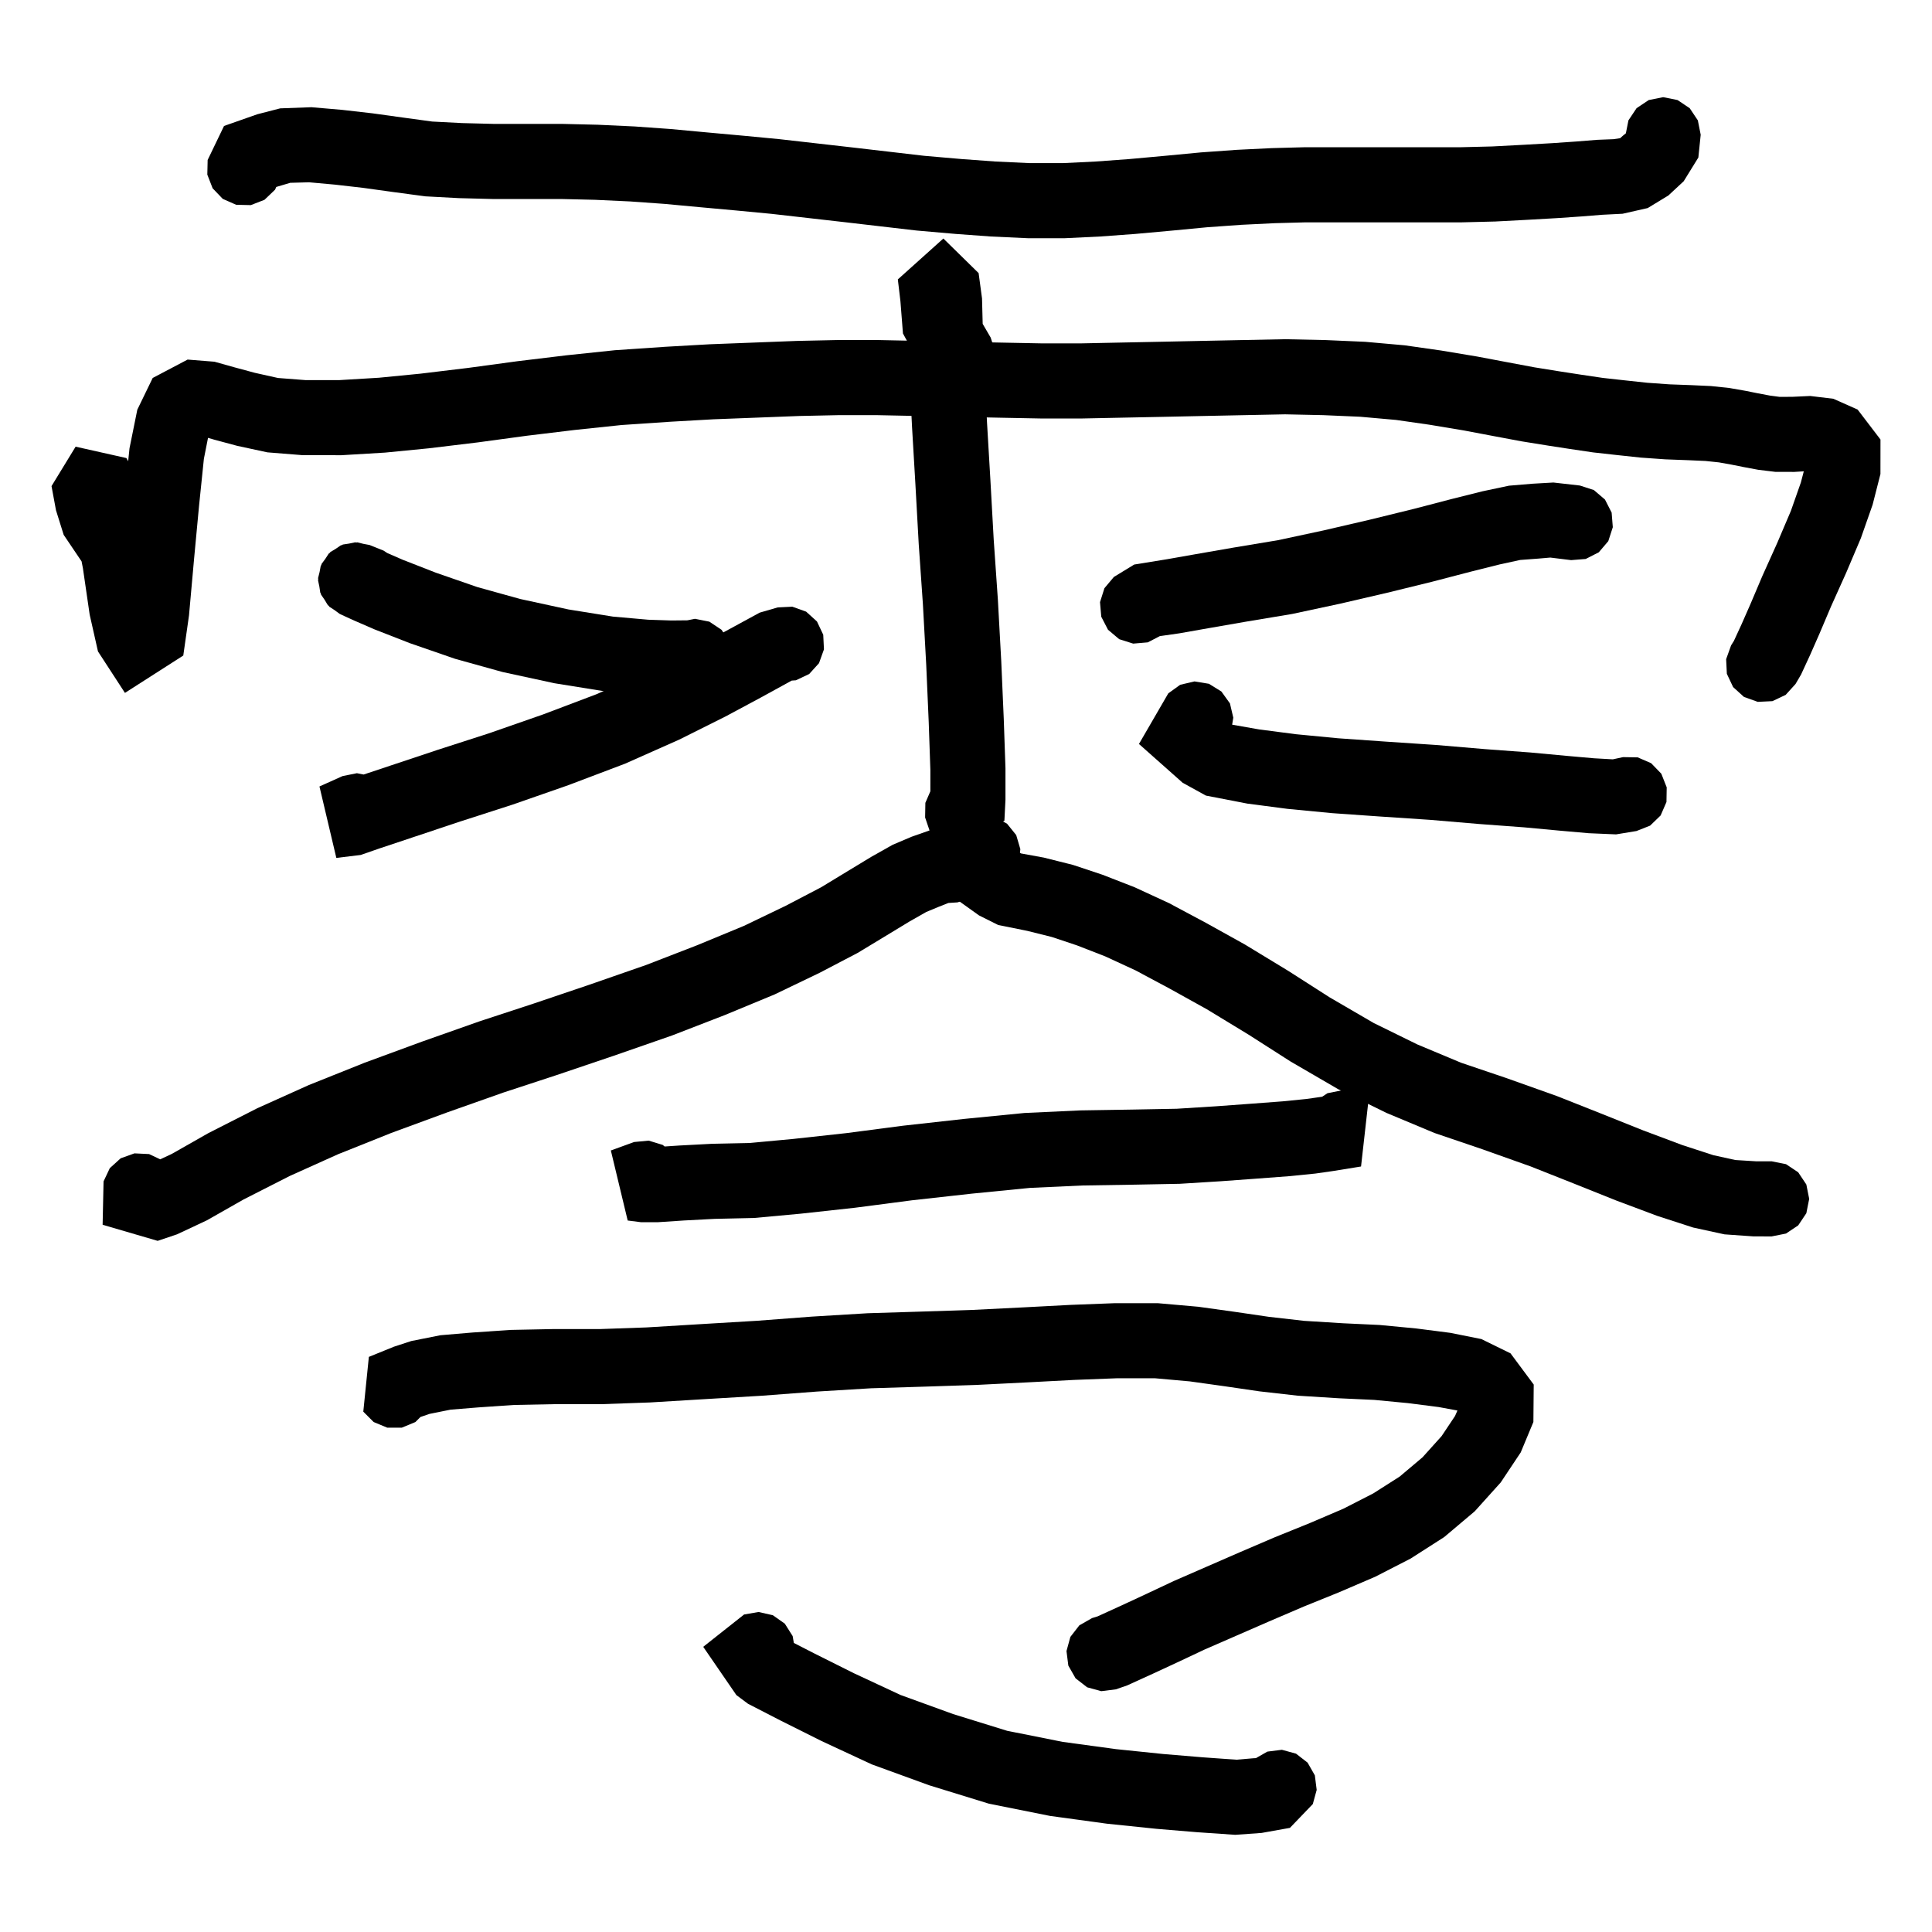
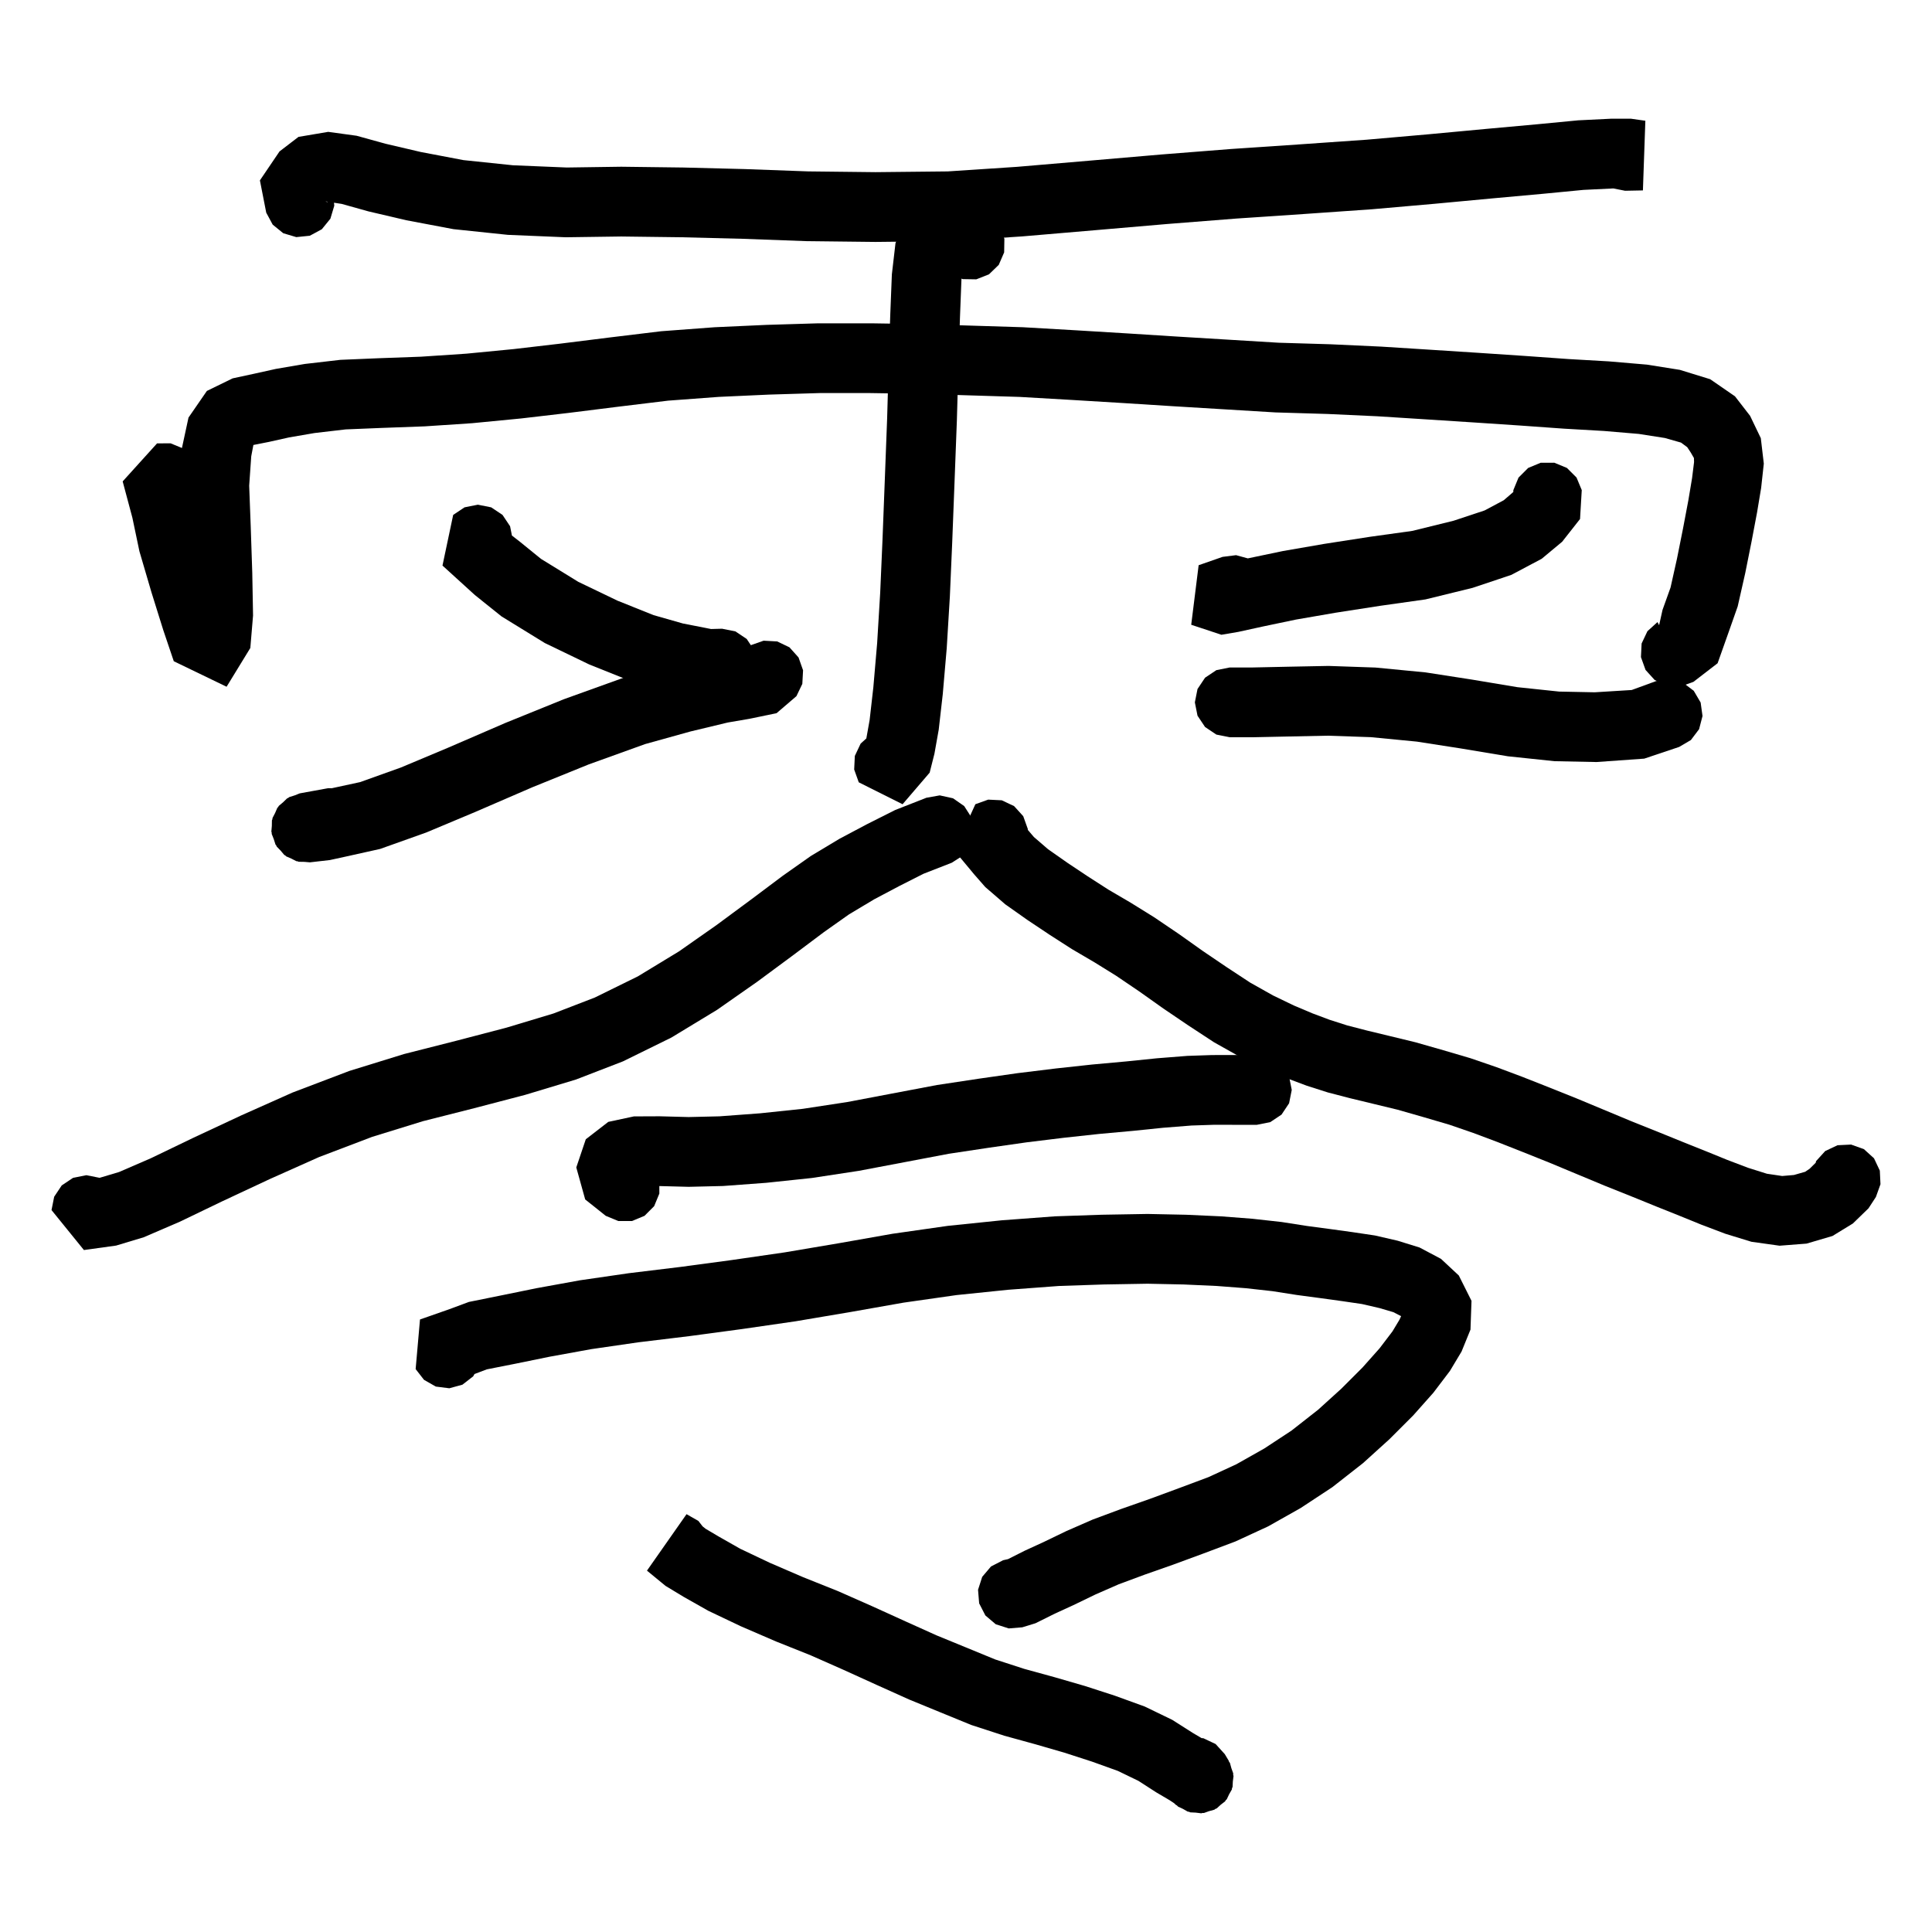
<svg xmlns="http://www.w3.org/2000/svg" viewBox="0 0 300 300" width="300" height="300">
-   <path d="M 43.63 27.371 L 41.949 28.765 L 42.918 29.025 L 45.065 28.387 L 47.993 28.306 L 51.993 28.668 L 56.384 29.17 L 60.991 29.81 L 66.036 30.487 L 71.275 30.767 L 76.483 30.901 L 81.74 30.901 L 87.114 30.901 L 92.421 31.027 L 97.857 31.28 L 103.164 31.659 L 108.681 32.172 L 114.377 32.69 L 119.753 33.202 L 125.404 33.844 L 131.099 34.492 L 136.664 35.139 L 142.323 35.796 L 148.404 36.325 L 153.839 36.723 L 159.621 36.99 L 165.341 36.99 L 170.869 36.722 L 176.306 36.324 L 182.07 35.801 L 187.457 35.287 L 192.767 34.908 L 197.954 34.655 L 202.604 34.529 L 207.19 34.53 L 211.856 34.53 L 216.521 34.53 L 221.446 34.53 L 226.831 34.529 L 232.167 34.396 L 237.187 34.132 L 241.767 33.87 L 245.593 33.607 L 248.773 33.351 L 251.959 33.191 L 255.853 32.309 L 259.058 30.36 L 261.445 28.143 L 263.72 24.459 L 264.083 20.922 L 263.639 18.69 L 262.375 16.798 L 260.483 15.534 L 258.251 15.09 L 256.019 15.534 L 254.127 16.798 L 252.863 18.69 L 252.419 20.922 L 252.782 20.409 L 252.465 20.699 L 252.001 21.074 L 251.578 21.457 L 250.547 21.613 L 248.03 21.711 L 244.731 21.975 L 241.04 22.229 L 236.549 22.486 L 231.719 22.741 L 226.687 22.866 L 221.446 22.866 L 216.521 22.866 L 211.856 22.866 L 207.19 22.866 L 202.445 22.867 L 197.505 23 L 192.065 23.265 L 186.489 23.664 L 180.99 24.187 L 175.349 24.7 L 170.159 25.08 L 165.06 25.33 L 159.895 25.33 L 154.532 25.079 L 149.339 24.699 L 143.497 24.192 L 138.011 23.553 L 132.431 22.904 L 126.721 22.255 L 120.967 21.602 L 115.457 21.077 L 109.749 20.558 L 104.121 20.035 L 98.542 19.636 L 92.832 19.37 L 87.253 19.238 L 81.74 19.237 L 76.63 19.238 L 71.729 19.112 L 67.12 18.874 L 62.574 18.254 L 57.851 17.599 L 53.17 17.064 L 48.357 16.648 L 43.509 16.827 L 39.954 17.744 L 34.788 19.559 L 32.244 24.841 L 32.193 27.116 L 33.017 29.237 L 34.589 30.881 L 36.672 31.799 L 38.947 31.85 L 41.068 31.026 L 42.712 29.453 Z" fill="black" fill-rule="nonzero" />
-   <path d="M 22.662 81.131 L 20.196 77.592 L 20.008 76.401 L 19.664 75.482 L 16.958 79.791 L 10.626 78.542 L 10.677 78.754 L 11.783 82.646 L 12.876 88.243 L 13.923 95.431 L 15.212 101.153 L 19.401 107.593 L 28.46 101.791 L 29.349 95.554 L 30.137 86.771 L 30.911 78.515 L 31.658 71.253 L 32.522 66.87 L 32.724 66.095 L 30.673 67.396 L 30.904 67.581 L 33.272 68.273 L 36.828 69.228 L 41.518 70.24 L 47.052 70.683 L 53.028 70.684 L 59.781 70.28 L 66.568 69.615 L 74.188 68.696 L 81.834 67.659 L 89.264 66.762 L 96.497 66 L 104.006 65.492 L 110.788 65.108 L 117.474 64.851 L 124.166 64.593 L 130.141 64.466 L 136.241 64.466 L 142.531 64.595 L 148.75 64.724 L 154.976 64.854 L 161.772 64.985 L 167.854 64.985 L 174.261 64.854 L 180.743 64.724 L 186.835 64.595 L 193.182 64.465 L 199.544 64.337 L 205.447 64.463 L 211.213 64.713 L 216.762 65.206 L 221.979 65.953 L 227.297 66.839 L 232.03 67.735 L 236.253 68.527 L 240.364 69.19 L 243.773 69.715 L 247.393 70.25 L 251.009 70.653 L 254.752 71.053 L 258.582 71.326 L 262.16 71.46 L 264.824 71.579 L 266.909 71.798 L 268.84 72.142 L 270.751 72.525 L 273.032 72.95 L 275.673 73.27 L 278.622 73.277 L 280.773 73.147 L 281.849 73.235 L 281.707 73.113 L 280.747 71.314 L 280.495 71.655 L 279.635 74.928 L 278.089 79.327 L 275.976 84.29 L 273.645 89.47 L 271.817 93.78 L 270.429 96.935 L 269.235 99.528 L 268.802 100.215 L 268.034 102.358 L 268.145 104.63 L 269.117 106.688 L 270.802 108.217 L 272.944 108.984 L 275.217 108.874 L 277.275 107.902 L 278.804 106.216 L 279.667 104.744 L 281.065 101.721 L 282.528 98.397 L 284.328 94.153 L 286.662 88.965 L 288.957 83.561 L 290.779 78.369 L 291.994 73.607 L 292 68.246 L 288.449 63.595 L 284.678 61.919 L 281.088 61.488 L 278.315 61.617 L 276.339 61.625 L 274.833 61.426 L 272.967 61.074 L 270.99 60.678 L 268.514 60.245 L 265.675 59.946 L 262.636 59.806 L 259.217 59.68 L 255.789 59.435 L 252.274 59.058 L 248.892 58.683 L 245.514 58.182 L 242.184 57.669 L 238.26 57.037 L 234.189 56.273 L 229.332 55.355 L 223.763 54.427 L 218.094 53.619 L 211.98 53.075 L 205.823 52.806 L 199.544 52.673 L 192.946 52.804 L 186.592 52.934 L 180.503 53.063 L 174.025 53.193 L 167.731 53.322 L 161.891 53.322 L 155.209 53.193 L 148.993 53.063 L 142.771 52.934 L 136.361 52.803 L 130.019 52.803 L 123.812 52.935 L 117.026 53.196 L 110.234 53.457 L 103.279 53.851 L 95.495 54.38 L 87.954 55.172 L 80.351 56.09 L 72.705 57.127 L 65.292 58.022 L 58.86 58.653 L 52.652 59.026 L 47.484 59.027 L 43.168 58.693 L 39.564 57.89 L 36.381 57.031 L 33.306 56.168 L 29.131 55.835 L 23.711 58.691 L 21.321 63.618 L 20.111 69.603 L 19.303 77.374 L 18.522 85.707 L 17.754 94.289 L 17.088 99.198 L 24.333 97.024 L 26.448 98.022 L 25.404 93.376 L 24.378 86.308 L 23.138 79.982 L 21.652 74.803 L 19.63 71.127 L 11.742 69.359 L 8 75.482 L 8.693 79.229 L 9.887 83.049 L 13.036 87.718 L 14.663 89.309 L 16.775 90.156 L 19.05 90.131 L 21.142 89.237 L 22.734 87.611 L 23.581 85.499 L 23.556 83.224 Z" fill="black" fill-rule="nonzero" />
-   <path d="M 153.83 52.416 L 151.226 47.949 L 151.447 45.882 L 151.071 43.817 L 145.038 48.611 L 140.6 45.056 L 140.848 47.081 L 140.969 52.092 L 141.232 58.513 L 141.623 66.34 L 142.142 75.167 L 142.662 84.529 L 143.31 93.857 L 143.824 103.244 L 144.211 112.128 L 144.467 119.54 L 144.466 123.979 L 144.373 126.145 L 154.25 124.476 L 155.128 124.852 L 154.292 122.736 L 152.71 121.1 L 150.622 120.195 L 148.347 120.158 L 146.23 120.994 L 144.595 122.576 L 143.69 124.663 L 143.652 126.939 L 145.394 132.067 L 155.962 127.46 L 156.128 124.183 L 156.128 119.291 L 155.865 111.669 L 155.474 102.67 L 154.951 93.135 L 154.303 83.801 L 153.787 74.502 L 153.269 65.703 L 152.883 57.979 L 152.627 51.699 L 152.489 46.342 L 151.959 42.406 L 146.485 37.037 L 139.415 43.386 L 139.817 46.764 L 140.21 51.781 L 143.654 58.115 L 145.131 59.845 L 147.159 60.878 L 149.427 61.057 L 151.591 60.353 L 153.322 58.876 L 154.355 56.848 L 154.533 54.58 Z" fill="black" fill-rule="nonzero" />
-   <path d="M 59.542 85.489 L 57.382 84.626 L 55.145 84.209 L 52.919 84.68 L 51.043 85.967 L 49.802 87.874 L 49.385 90.111 L 49.856 92.338 L 51.143 94.214 L 53.05 95.455 L 55.21 96.319 L 57.447 96.736 L 59.674 96.265 L 61.55 94.977 L 62.791 93.07 L 63.208 90.833 L 62.737 88.607 L 61.449 86.731 Z M 52.733 95.317 L 53.514 95.684 L 55.022 96.369 L 58.162 97.733 L 63.668 99.881 L 70.676 102.304 L 78.017 104.344 L 86.097 106.094 L 93.696 107.315 L 99.885 107.868 L 104.093 108.011 L 108.104 107.954 L 112.043 106.044 L 113.307 104.152 L 113.751 101.92 L 113.307 99.688 L 112.043 97.796 L 110.151 96.532 L 107.919 96.088 L 105.687 96.532 L 103.795 97.796 L 107.302 96.318 L 104.229 96.348 L 100.661 96.231 L 95.185 95.747 L 88.27 94.635 L 80.799 93.016 L 74.143 91.168 L 67.673 88.926 L 62.552 86.927 L 59.73 85.698 L 58.388 85.088 L 57.7 84.763 L 55.491 84.215 L 53.241 84.553 L 51.292 85.727 L 49.94 87.557 L 49.391 89.765 L 49.729 92.016 L 50.903 93.965 Z" fill="black" fill-rule="nonzero" />
-   <path d="M 53.189 120.512 L 49.606 122.123 L 52.226 133.217 L 56.006 132.758 L 59.116 131.679 L 64.534 129.873 L 71.504 127.549 L 79.58 124.944 L 88.269 121.915 L 97.046 118.589 L 105.475 114.844 L 112.666 111.25 L 118.082 108.345 L 122.935 105.682 L 123.589 105.634 L 125.647 104.662 L 127.175 102.976 L 127.943 100.834 L 127.832 98.562 L 126.86 96.504 L 125.175 94.975 L 123.033 94.208 L 120.76 94.318 L 117.959 95.133 L 112.53 98.087 L 107.319 100.884 L 100.513 104.288 L 92.614 107.801 L 84.283 110.954 L 75.866 113.887 L 67.873 116.465 L 60.846 118.808 L 55.377 120.63 L 52.527 121.625 L 53.973 121.684 L 56.075 131.828 L 57.675 131.279 L 59.565 130.01 L 60.825 128.116 L 61.264 125.883 L 60.816 123.652 L 59.547 121.763 L 57.653 120.503 L 55.42 120.063 Z" fill="black" fill-rule="nonzero" />
-   <path d="M 245.325 75.393 L 241.214 74.926 L 237.989 75.11 L 234.313 75.418 L 230.223 76.284 L 225.442 77.479 L 219.499 79.029 L 212.706 80.696 L 205.531 82.361 L 198.45 83.88 L 191.568 85.025 L 185.579 86.067 L 181.228 86.835 L 176.118 87.663 L 172.962 89.59 L 171.497 91.331 L 170.809 93.5 L 171.004 95.767 L 172.051 97.787 L 173.792 99.253 L 175.961 99.94 L 178.228 99.746 L 180.248 98.698 L 179.253 98.897 L 183.128 98.343 L 187.589 97.556 L 193.523 96.524 L 200.637 95.337 L 208.072 93.745 L 215.412 92.041 L 222.355 90.338 L 228.336 88.778 L 232.885 87.64 L 236.053 86.951 L 238.857 86.741 L 240.729 86.579 L 243.962 86.976 L 246.23 86.796 L 248.257 85.762 L 249.734 84.03 L 250.435 81.866 L 250.255 79.598 L 249.221 77.571 L 247.49 76.094 Z" fill="black" fill-rule="nonzero" />
-   <path d="M 181.414 107.661 L 176.857 115.524 L 183.644 121.549 L 187.254 123.539 L 193.713 124.788 L 199.93 125.6 L 206.84 126.264 L 214.309 126.789 L 222.043 127.304 L 229.666 127.95 L 236.648 128.468 L 242.172 128.982 L 246.697 129.38 L 250.945 129.562 L 254.111 129.041 L 256.227 128.205 L 257.862 126.623 L 258.768 124.535 L 258.805 122.26 L 257.969 120.144 L 256.387 118.508 L 254.299 117.603 L 252.024 117.566 L 250.438 117.909 L 247.515 117.745 L 243.228 117.366 L 237.606 116.843 L 230.592 116.324 L 222.922 115.674 L 215.105 115.152 L 207.8 114.64 L 201.231 114.009 L 195.525 113.266 L 190.839 112.441 L 188.747 111.061 L 188.449 114.236 L 189.94 115.619 L 191.139 113.684 L 191.505 111.439 L 190.985 109.224 L 189.656 107.376 L 187.722 106.178 L 185.476 105.811 L 183.261 106.332 Z" fill="black" fill-rule="nonzero" />
-   <path d="M 147.514 128.516 L 144.598 128.858 L 141.548 129.931 L 138.617 131.176 L 135.288 133.051 L 131.591 135.294 L 127.496 137.781 L 122.029 140.637 L 115.525 143.766 L 108.215 146.789 L 100.34 149.838 L 91.512 152.908 L 82.747 155.872 L 74.416 158.606 L 65.508 161.75 L 56.584 165.031 L 47.972 168.477 L 39.955 172.085 L 32.336 175.961 L 26.667 179.183 L 22.978 180.911 L 21.325 181.451 L 26.243 184.725 L 27.395 186.276 L 27.506 184.003 L 26.738 181.861 L 25.209 180.176 L 23.152 179.204 L 20.879 179.093 L 18.737 179.861 L 17.051 181.39 L 16.08 183.447 L 15.935 190.182 L 24.483 192.679 L 27.495 191.664 L 32.1 189.504 L 37.835 186.246 L 44.99 182.606 L 52.525 179.215 L 60.76 175.922 L 69.462 172.723 L 78.179 169.646 L 86.436 166.937 L 95.297 163.94 L 104.353 160.79 L 112.547 157.618 L 120.271 154.42 L 127.245 151.069 L 133.183 147.964 L 137.64 145.267 L 141.202 143.104 L 143.833 141.609 L 145.828 140.781 L 147.27 140.212 L 148.674 140.122 L 150.851 139.458 L 152.608 138.012 L 153.677 136.004 L 153.897 133.739 L 153.233 131.562 L 151.787 129.806 L 149.779 128.736 Z" fill="black" fill-rule="nonzero" />
-   <path d="M 147.064 130.636 L 146.103 137.914 L 152.012 142.139 L 155 143.632 L 159.529 144.548 L 163.305 145.489 L 167.232 146.8 L 171.595 148.496 L 176.33 150.681 L 181.718 153.565 L 187.404 156.722 L 193.865 160.651 L 200.397 164.829 L 207.803 169.136 L 215.274 172.805 L 222.751 175.931 L 230.157 178.447 L 237.671 181.121 L 244.431 183.8 L 250.959 186.411 L 257.35 188.807 L 262.911 190.611 L 267.781 191.67 L 272.274 191.985 L 275.099 191.99 L 277.33 191.546 L 279.222 190.282 L 280.487 188.39 L 280.931 186.158 L 280.487 183.926 L 279.222 182.034 L 277.33 180.77 L 275.099 180.326 L 272.74 180.331 L 269.457 180.127 L 266.033 179.372 L 261.226 177.806 L 255.176 175.537 L 248.744 172.964 L 241.767 170.2 L 233.989 167.431 L 226.879 165.022 L 220.101 162.187 L 213.316 158.857 L 206.467 154.87 L 200.038 150.754 L 193.281 146.648 L 187.303 143.325 L 181.546 140.248 L 176.172 137.768 L 171.205 135.834 L 166.578 134.294 L 162.06 133.162 L 158.554 132.523 L 156.617 131.423 L 156.997 133.748 L 158.196 134.115 L 158.438 131.852 L 157.796 129.669 L 156.367 127.898 L 154.369 126.809 L 152.107 126.567 L 149.924 127.209 L 148.153 128.638 Z" fill="black" fill-rule="nonzero" />
-   <path d="M 98.467 177.332 L 94.852 178.646 L 97.467 189.521 L 99.521 189.782 L 102.206 189.781 L 106.188 189.517 L 110.978 189.264 L 117.081 189.128 L 124.32 188.461 L 132.721 187.542 L 141.664 186.375 L 150.906 185.348 L 159.926 184.457 L 168.104 184.081 L 176.187 183.954 L 183.186 183.82 L 189.568 183.423 L 194.92 183.032 L 200.172 182.637 L 204.243 182.23 L 206.972 181.84 L 211.342 181.133 L 212.48 171.018 L 210.588 169.754 L 208.356 169.31 L 206.125 169.754 L 204.233 171.018 L 202.969 172.91 L 202.525 175.142 L 202.969 177.374 L 204.233 179.266 L 206.667 170.447 L 205.594 170.258 L 202.88 170.646 L 199.175 171.016 L 194.059 171.4 L 188.784 171.786 L 182.725 172.166 L 175.986 172.292 L 167.74 172.423 L 159.071 172.825 L 149.689 173.748 L 140.268 174.795 L 131.327 175.961 L 123.14 176.857 L 116.382 177.485 L 110.562 177.608 L 105.503 177.874 L 101.71 178.128 L 99.988 178.127 L 99.968 178.129 L 101.114 188.486 L 101.819 188.504 L 103.829 187.437 L 105.278 185.683 L 105.945 183.507 L 105.729 181.242 L 104.663 179.232 L 102.908 177.783 L 100.733 177.116 Z" fill="black" fill-rule="nonzero" />
-   <path d="M 66.117 212.73 L 64.388 219.939 L 64.728 220.223 L 66.696 219.549 L 69.958 218.892 L 74.271 218.541 L 79.785 218.163 L 86.072 218.038 L 93.378 218.038 L 100.946 217.772 L 109.565 217.25 L 118.292 216.729 L 126.848 216.081 L 135.272 215.57 L 143.614 215.314 L 151.575 215.053 L 159.408 214.661 L 166.764 214.274 L 173.351 214.02 L 179.338 214.016 L 184.759 214.502 L 190.166 215.258 L 195.555 216.046 L 201.501 216.721 L 207.907 217.123 L 213.389 217.376 L 218.599 217.873 L 223.392 218.486 L 226.599 219.077 L 227.514 219.447 L 227.027 218.491 L 226.818 217.862 L 225.934 219.88 L 223.853 222.996 L 220.893 226.286 L 217.343 229.281 L 213.232 231.9 L 208.601 234.272 L 203.392 236.501 L 197.949 238.704 L 192.436 241.067 L 187.364 243.277 L 182.238 245.512 L 177.763 247.618 L 174.169 249.286 L 170.436 250.989 L 169.577 251.255 L 167.6 252.382 L 166.205 254.18 L 165.604 256.375 L 165.889 258.632 L 167.016 260.609 L 168.813 262.004 L 171.008 262.605 L 173.266 262.321 L 174.998 261.723 L 179.041 259.883 L 182.705 258.183 L 187.043 256.141 L 192.025 253.969 L 197.062 251.774 L 202.435 249.471 L 207.878 247.268 L 213.555 244.831 L 219.033 242.019 L 224.252 238.677 L 228.997 234.674 L 233.035 230.188 L 236.138 225.528 L 238.104 220.807 L 238.155 214.994 L 234.557 210.15 L 230.029 207.929 L 225.202 206.964 L 219.887 206.281 L 214.21 205.741 L 208.547 205.476 L 202.511 205.101 L 197.052 204.479 L 191.815 203.712 L 186.076 202.913 L 179.834 202.363 L 173.12 202.358 L 166.229 202.623 L 158.811 203.013 L 151.093 203.399 L 143.243 203.656 L 134.738 203.919 L 126.055 204.444 L 117.504 205.092 L 108.865 205.608 L 100.377 206.123 L 93.171 206.376 L 85.962 206.375 L 79.289 206.51 L 73.399 206.91 L 68.382 207.336 L 63.867 208.234 L 61.17 209.115 L 57.276 210.695 L 56.412 219.2 L 58.019 220.811 L 60.121 221.684 L 62.396 221.686 L 64.499 220.817 L 66.11 219.21 L 66.983 217.109 L 66.985 214.833 Z" fill="black" fill-rule="nonzero" />
-   <path d="M 115.545 250.697 L 109.196 255.717 L 114.346 263.214 L 116.15 264.561 L 121.227 267.176 L 127.552 270.337 L 135.378 273.975 L 144.293 277.22 L 153.529 280.066 L 163.062 281.978 L 171.887 283.183 L 179.557 283.977 L 185.878 284.504 L 191.813 284.91 L 195.902 284.617 L 200.298 283.831 L 203.853 280.132 L 204.454 277.937 L 204.169 275.679 L 203.042 273.702 L 201.245 272.307 L 199.05 271.706 L 196.793 271.991 L 194.816 273.118 L 193.421 274.915 L 196.111 272.944 L 194.632 273.022 L 191.982 273.247 L 186.772 272.875 L 180.652 272.365 L 173.288 271.604 L 165.007 270.477 L 156.396 268.76 L 148.007 266.163 L 139.815 263.188 L 132.609 259.827 L 126.492 256.768 L 121.979 254.458 L 119.895 252.954 L 120.466 258.723 L 119.732 261.583 L 121.656 260.368 L 122.968 258.509 L 123.469 256.289 L 123.082 254.046 L 121.866 252.123 L 120.007 250.811 L 117.788 250.31 Z" fill="black" fill-rule="nonzero" />
+   <path d="M 51.693 29.834 L 51.069 29.63 L 50.83 31.399 L 50.537 31.246 L 50.737 31.305 L 53.062 31.663 L 57.224 32.826 L 63.099 34.201 L 70.419 35.584 L 78.867 36.468 L 87.846 36.843 L 96.468 36.723 L 105.873 36.842 L 115.317 37.081 L 125.227 37.444 L 135.947 37.566 L 147.585 37.441 L 158.743 36.708 L 170.111 35.74 L 181.288 34.779 L 191.95 33.94 L 202.638 33.22 L 213.042 32.494 L 222.735 31.646 L 231.772 30.802 L 239.722 30.08 L 245.885 29.486 L 250.585 29.258 L 252.881 29.257 L 252.558 29.178 L 253.579 18.843 L 252.339 18.789 L 250.266 19.201 L 248.509 20.375 L 247.335 22.132 L 246.923 24.205 L 247.335 26.278 L 248.509 28.035 L 250.266 29.209 L 252.339 29.621 L 255.111 29.567 L 255.49 18.75 L 253.242 18.431 L 250.241 18.43 L 245.072 18.684 L 238.716 19.294 L 230.778 20.015 L 221.761 20.857 L 212.196 21.694 L 201.897 22.412 L 191.161 23.136 L 180.398 23.983 L 169.187 24.947 L 157.926 25.906 L 147.178 26.616 L 135.947 26.733 L 125.482 26.614 L 115.653 26.254 L 106.079 26.012 L 96.468 25.89 L 87.997 26.011 L 79.644 25.663 L 71.963 24.862 L 65.321 23.598 L 59.881 22.324 L 55.377 21.08 L 50.962 20.475 L 46.348 21.256 L 43.406 23.511 L 40.359 28.008 L 41.34 33.02 L 42.343 34.88 L 43.982 36.214 L 46.007 36.819 L 48.109 36.604 L 49.969 35.6 L 51.303 33.961 L 51.909 31.936 Z" fill="black" fill-rule="nonzero" />
+   <path d="M 24.391 68.845 L 19.048 74.752 L 20.555 80.39 L 21.649 85.607 L 23.519 91.976 L 25.352 97.84 L 26.985 102.676 L 35.185 106.637 L 38.871 100.617 L 39.293 95.582 L 39.172 88.938 L 38.93 81.67 L 38.693 75.416 L 39.012 70.856 L 39.45 68.545 L 39.001 69.073 L 39.331 69.099 L 41.761 68.618 L 44.898 67.919 L 48.838 67.242 L 53.672 66.678 L 59.245 66.449 L 65.937 66.205 L 73.319 65.713 L 80.913 64.978 L 88.211 64.127 L 95.926 63.162 L 103.735 62.214 L 111.597 61.629 L 119.421 61.273 L 127.242 61.036 L 135.184 61.036 L 142.922 61.155 L 150.584 61.395 L 158.333 61.633 L 166.56 62.11 L 174.489 62.591 L 182.072 63.072 L 190.024 63.554 L 198.051 64.04 L 206.155 64.282 L 213.888 64.639 L 221.42 65.118 L 228.875 65.599 L 236.078 66.079 L 242.841 66.562 L 249.068 66.921 L 254.474 67.379 L 258.514 68.011 L 261.028 68.726 L 261.995 69.441 L 262.535 70.262 L 263.035 71.126 L 263.053 71.749 L 262.745 74.233 L 262.173 77.655 L 261.346 82.027 L 260.401 86.752 L 259.403 91.224 L 258.154 94.711 L 257.627 97.083 L 257.376 96.594 L 255.811 98.014 L 254.908 99.924 L 254.805 102.035 L 255.518 104.025 L 256.938 105.59 L 258.849 106.493 L 260.96 106.595 L 262.949 105.883 L 266.71 102.986 L 268.43 98.136 L 269.829 94.161 L 270.997 89.003 L 271.979 84.099 L 272.836 79.565 L 273.469 75.765 L 273.883 71.99 L 273.419 68.039 L 271.752 64.57 L 269.404 61.538 L 265.556 58.884 L 260.848 57.432 L 255.74 56.62 L 249.832 56.115 L 243.542 55.752 L 236.823 55.272 L 229.583 54.789 L 222.112 54.307 L 214.479 53.823 L 206.565 53.457 L 198.54 53.218 L 190.679 52.741 L 182.743 52.26 L 175.16 51.779 L 167.201 51.296 L 158.818 50.811 L 150.92 50.567 L 143.174 50.326 L 135.266 50.204 L 127.079 50.204 L 119.011 50.448 L 110.947 50.815 L 102.681 51.433 L 94.602 52.411 L 86.91 53.372 L 79.765 54.206 L 72.434 54.916 L 65.372 55.387 L 58.824 55.624 L 52.841 55.877 L 47.325 56.516 L 42.839 57.284 L 39.477 58.029 L 36.128 58.751 L 32.125 60.703 L 29.269 64.843 L 28.263 69.512 L 27.86 75.304 L 28.104 82.049 L 28.343 89.225 L 28.463 95.339 L 28.164 98.97 L 30.646 96.802 L 36.92 98.356 L 35.665 94.525 L 33.886 88.835 L 32.145 82.927 L 31.072 77.792 L 29.852 73.961 L 26.515 79.467 L 28.467 78.657 L 29.959 77.161 L 30.766 75.207 L 30.764 73.094 L 29.953 71.142 L 28.457 69.649 L 26.504 68.843 Z" fill="black" fill-rule="nonzero" />
+   <path d="M 153.714 33.594 L 150.39 31.369 L 145.756 30.625 L 140.739 33.383 L 139.05 37.765 L 138.488 42.605 L 138.237 48.929 L 137.996 56.42 L 137.755 64.948 L 137.395 74.431 L 137.035 83.805 L 136.676 92.051 L 136.202 99.883 L 135.612 106.728 L 135.035 111.807 L 134.496 114.818 L 134.037 116.683 L 137.039 114.506 L 142.638 115.904 L 141.218 114.339 L 139.307 113.436 L 137.196 113.333 L 135.206 114.046 L 133.641 115.466 L 132.738 117.377 L 132.636 119.488 L 133.349 121.478 L 140.151 124.882 L 144.357 119.977 L 145.101 117.027 L 145.765 113.297 L 146.393 107.785 L 147.006 100.667 L 147.495 92.612 L 147.858 84.247 L 148.22 74.844 L 148.582 65.309 L 148.823 56.746 L 149.063 49.312 L 149.294 43.359 L 149.695 39.773 L 149.45 39.822 L 147.081 41.376 L 145.657 41.114 L 147.548 42.5 L 149.487 43.341 L 151.6 43.376 L 153.566 42.6 L 155.085 41.13 L 155.925 39.191 L 155.96 37.078 L 155.184 35.112 Z" fill="black" fill-rule="nonzero" />
+   <path d="M 70.37 79.955 L 68.709 87.821 L 73.74 92.398 L 77.874 95.713 L 84.6 99.851 L 91.508 103.182 L 97.938 105.752 L 103.504 107.346 L 109.003 108.414 L 112.115 108.46 L 114.188 108.048 L 115.945 106.873 L 117.119 105.116 L 117.531 103.044 L 117.119 100.971 L 115.945 99.214 L 114.188 98.039 L 112.115 97.627 L 110.412 97.673 L 106.041 96.815 L 101.497 95.52 L 95.89 93.275 L 89.799 90.348 L 84.007 86.783 L 80.679 84.08 L 77.685 81.756 L 78.03 87.615 L 79.204 85.858 L 79.617 83.785 L 79.204 81.713 L 78.03 79.955 L 76.273 78.781 L 74.2 78.369 L 72.127 78.781 Z" fill="black" fill-rule="nonzero" />
+   <path d="M 50.964 122.389 L 46.551 123.192 L 44.585 123.968 L 43.066 125.437 L 42.225 127.376 L 42.19 129.489 L 42.967 131.455 L 44.436 132.974 L 46.375 133.815 L 48.488 133.85 L 52.902 133.047 L 54.867 132.271 L 56.386 130.801 L 57.227 128.862 L 57.262 126.749 L 56.485 124.784 L 55.016 123.265 L 53.077 122.424 Z M 48.126 133.903 L 51.224 133.548 L 53.7 133.008 L 59.021 131.824 L 66.177 129.274 L 73.797 126.08 L 82.672 122.242 L 91.422 118.694 L 100.181 115.539 L 107.225 113.58 L 113.014 112.19 L 116.331 111.623 L 120.586 110.742 L 123.67 108.099 L 124.584 106.193 L 124.699 104.083 L 123.997 102.089 L 122.587 100.516 L 120.681 99.602 L 118.571 99.487 L 116.577 100.188 L 115.004 101.599 L 116.884 100.561 L 114.398 100.964 L 110.735 101.6 L 104.487 103.099 L 96.846 105.232 L 87.551 108.577 L 78.487 112.251 L 69.548 116.116 L 62.243 119.181 L 55.918 121.445 L 51.369 122.429 L 49.512 122.851 L 46.913 123.138 L 44.899 123.78 L 43.285 125.144 L 42.315 127.021 L 42.137 129.127 L 42.779 131.141 L 44.142 132.755 L 46.02 133.725 Z" fill="black" fill-rule="nonzero" />
+   <path d="M 189.842 86.471 L 186.124 87.767 L 184.971 97.013 L 189.661 98.566 L 192.277 98.12 L 196.176 97.267 L 201.23 96.208 L 207.355 95.149 L 214.253 94.078 L 221.348 93.076 L 228.664 91.282 L 234.678 89.268 L 239.393 86.768 L 242.568 84.125 L 245.348 80.591 L 245.614 76.103 L 244.803 74.151 L 243.307 72.659 L 241.354 71.852 L 239.24 71.854 L 237.289 72.665 L 235.796 74.161 L 234.989 76.114 L 234.991 78.227 L 235.659 75.746 L 234.908 76.465 L 233.508 77.673 L 230.521 79.265 L 225.702 80.862 L 219.296 82.439 L 212.669 83.362 L 205.606 84.458 L 199.213 85.565 L 193.916 86.673 L 190.111 87.506 L 188.634 87.782 L 192.362 89.094 L 190.968 97.457 L 193.268 96.747 L 195.104 95.701 L 196.4 94.031 L 196.958 91.993 L 196.694 89.896 L 195.647 88.06 L 193.977 86.764 L 191.939 86.206 Z" fill="black" fill-rule="nonzero" />
+   <path d="M 190.953 114.478 L 194.635 114.478 L 200.333 114.357 L 206.189 114.237 L 212.86 114.466 L 220.011 115.158 L 226.803 116.215 L 234.152 117.437 L 241.393 118.198 L 247.903 118.328 L 255.319 117.8 L 260.738 115.983 L 262.561 114.913 L 263.834 113.226 L 264.366 111.181 L 264.075 109.088 L 263.004 107.266 L 261.318 105.992 L 259.273 105.46 L 257.18 105.751 L 253.371 107.144 L 247.627 107.499 L 242.1 107.388 L 235.62 106.704 L 228.525 105.52 L 221.355 104.409 L 213.581 103.657 L 206.29 103.405 L 200.11 103.526 L 194.494 103.646 L 190.953 103.645 L 188.88 104.058 L 187.123 105.232 L 185.949 106.989 L 185.537 109.062 L 185.949 111.134 L 187.123 112.892 L 188.88 114.066 Z" fill="black" fill-rule="nonzero" />
+   <path d="M 143.843 123.878 L 139.003 125.778 L 134.662 127.962 L 130.393 130.225 L 125.887 132.931 L 121.56 135.981 L 116.705 139.622 L 111.241 143.661 L 105.429 147.733 L 99.041 151.614 L 92.362 154.897 L 85.93 157.378 L 78.632 159.576 L 70.923 161.591 L 62.742 163.669 L 54.257 166.291 L 45.417 169.652 L 37.406 173.224 L 29.873 176.747 L 23.433 179.848 L 18.481 181.992 L 15.544 182.869 L 13.802 183.3 L 18.833 187.9 L 18.42 185.827 L 17.246 184.07 L 15.489 182.896 L 13.416 182.484 L 11.344 182.896 L 9.586 184.07 L 8.412 185.827 L 8 187.9 L 13.03 194.105 L 18.029 193.413 L 22.314 192.123 L 27.954 189.693 L 34.514 186.535 L 41.906 183.078 L 49.542 179.668 L 57.793 176.53 L 65.678 174.096 L 73.625 172.082 L 81.564 170.004 L 89.432 167.629 L 96.722 164.814 L 104.246 161.115 L 111.338 156.812 L 117.563 152.458 L 123.172 148.312 L 127.946 144.732 L 131.804 142.004 L 135.723 139.655 L 139.639 137.584 L 143.403 135.677 L 147.79 133.966 L 149.57 132.826 L 150.779 131.093 L 151.232 129.029 L 150.861 126.948 L 149.721 125.168 L 147.988 123.96 L 145.924 123.506 Z" fill="black" fill-rule="nonzero" />
+   <path d="M 151.456 124.879 L 148.178 132.054 L 151.271 135.774 L 152.996 137.742 L 156.099 140.424 L 159.606 142.899 L 162.951 145.129 L 166.454 147.379 L 169.98 149.447 L 173.317 151.518 L 176.913 153.955 L 180.645 156.603 L 184.458 159.186 L 188.496 161.833 L 192.65 164.17 L 196.415 165.99 L 199.774 167.412 L 202.899 168.583 L 206.183 169.633 L 209.62 170.526 L 213.151 171.379 L 217.01 172.313 L 221.101 173.483 L 225.059 174.646 L 228.721 175.906 L 232.46 177.308 L 236.378 178.852 L 240.541 180.517 L 244.839 182.308 L 249.208 184.128 L 253.444 185.822 L 257.294 187.387 L 260.904 188.831 L 264.2 190.173 L 267.906 191.576 L 271.957 192.82 L 276.328 193.433 L 280.52 193.107 L 284.548 191.922 L 287.71 189.986 L 290.14 187.629 L 291.287 185.872 L 292 183.883 L 291.897 181.772 L 290.995 179.861 L 289.429 178.441 L 287.44 177.728 L 285.329 177.831 L 283.418 178.734 L 281.998 180.299 L 281.942 180.548 L 281.001 181.481 L 280.311 181.952 L 278.563 182.452 L 276.736 182.608 L 274.366 182.258 L 271.437 181.335 L 268.161 180.09 L 264.958 178.785 L 261.346 177.34 L 257.493 175.775 L 253.304 174.099 L 249.006 172.308 L 244.637 170.488 L 240.375 168.783 L 236.349 167.197 L 232.385 165.711 L 228.344 164.323 L 224.117 163.079 L 219.782 161.841 L 215.698 160.85 L 212.247 160.017 L 209.185 159.225 L 206.45 158.349 L 203.798 157.354 L 200.898 156.128 L 197.682 154.577 L 194.133 152.582 L 190.467 150.173 L 186.818 147.701 L 183.087 145.053 L 179.221 142.435 L 175.577 140.172 L 172.122 138.148 L 168.884 136.065 L 165.729 133.962 L 162.737 131.863 L 160.544 129.972 L 159.139 128.328 L 158.301 128.197 L 157.029 134.168 L 158.594 132.748 L 159.497 130.837 L 159.6 128.726 L 158.887 126.737 L 157.467 125.172 L 155.556 124.269 L 153.445 124.166 Z" fill="black" fill-rule="nonzero" />
+   <path d="M 100.074 179.782 L 99.659 179.921 L 100.319 181.28 L 99.566 183.487 L 98.479 184.263 L 99.315 184.151 L 102.285 184.168 L 106.939 184.289 L 112.276 184.161 L 118.98 183.666 L 126.049 182.92 L 133.369 181.804 L 140.447 180.463 L 147.332 179.156 L 153.586 178.213 L 159.408 177.381 L 165.217 176.67 L 170.669 176.078 L 175.946 175.598 L 180.611 175.119 L 185.012 174.771 L 188.404 174.659 L 191.314 174.66 L 193.24 174.66 L 194.965 174.66 L 195.166 174.66 L 197.239 174.248 L 198.996 173.074 L 200.17 171.316 L 200.582 169.244 L 200.17 167.171 L 198.996 165.414 L 197.239 164.24 L 195.166 163.827 L 194.965 163.827 L 193.24 163.827 L 191.314 163.827 L 188.207 163.828 L 184.376 163.957 L 179.63 164.331 L 174.907 164.815 L 169.591 165.299 L 163.971 165.909 L 157.983 166.643 L 152.01 167.496 L 145.505 168.479 L 138.428 169.82 L 131.544 171.127 L 124.66 172.177 L 118.008 172.876 L 111.713 173.343 L 106.939 173.456 L 102.446 173.337 L 98.434 173.354 L 94.456 174.205 L 90.961 176.907 L 89.486 181.28 L 90.868 186.25 L 94.065 188.796 L 96.018 189.603 L 98.132 189.6 L 100.083 188.79 L 101.576 187.294 L 102.383 185.34 L 102.381 183.227 L 101.57 181.275 Z" fill="black" fill-rule="nonzero" />
+   <path d="M 74.23 207.745 L 72.351 213.04 L 72.815 213.686 L 75.591 212.634 L 80.089 211.745 L 85.332 210.672 L 91.799 209.496 L 99.106 208.435 L 107.024 207.476 L 115.151 206.384 L 123.548 205.167 L 132.174 203.709 L 140.29 202.276 L 148.525 201.1 L 156.527 200.276 L 164.413 199.687 L 171.352 199.453 L 178.195 199.335 L 183.796 199.452 L 188.942 199.686 L 193.459 200.033 L 197.585 200.492 L 201.369 201.084 L 205.03 201.572 L 208.483 202.049 L 211.494 202.491 L 214.239 203.126 L 216.364 203.754 L 217.615 204.4 L 217.972 204.706 L 217.927 204.379 L 217.845 203.763 L 217.308 204.927 L 216.223 206.734 L 214.222 209.364 L 211.574 212.342 L 208.285 215.631 L 204.68 218.9 L 200.547 222.141 L 196.316 224.923 L 191.972 227.374 L 187.662 229.363 L 183.048 231.089 L 178.527 232.755 L 174.068 234.321 L 169.671 235.957 L 165.584 237.743 L 162.042 239.452 L 159.125 240.79 L 156.522 242.101 L 155.763 242.272 L 153.884 243.238 L 152.517 244.85 L 151.87 246.862 L 152.043 248.968 L 153.009 250.848 L 154.621 252.215 L 156.633 252.861 L 158.739 252.688 L 160.789 252.058 L 163.803 250.56 L 166.664 249.25 L 170.103 247.588 L 173.72 246.004 L 177.747 244.51 L 182.196 242.947 L 186.823 241.243 L 191.837 239.358 L 196.915 237.014 L 201.96 234.169 L 206.877 230.933 L 211.65 227.193 L 215.749 223.481 L 219.441 219.788 L 222.57 216.267 L 225.144 212.879 L 226.947 209.871 L 228.336 206.461 L 228.494 201.993 L 226.523 198.056 L 223.752 195.473 L 220.428 193.712 L 217.017 192.655 L 213.503 191.846 L 210.015 191.325 L 206.486 190.838 L 202.925 190.364 L 199.006 189.752 L 194.466 189.248 L 189.594 188.873 L 184.149 188.625 L 178.195 188.502 L 171.075 188.624 L 163.812 188.871 L 155.568 189.486 L 147.201 190.348 L 138.585 191.579 L 130.331 193.034 L 121.866 194.465 L 113.652 195.655 L 105.651 196.73 L 97.68 197.697 L 90.063 198.803 L 83.29 200.034 L 77.94 201.127 L 72.81 202.164 L 69.808 203.279 L 65.217 204.888 L 64.541 212.59 L 65.837 214.259 L 67.673 215.306 L 69.77 215.57 L 71.808 215.012 L 73.477 213.716 L 74.524 211.88 L 74.788 209.783 Z" fill="black" fill-rule="nonzero" />
+   <path d="M 106.606 235.12 L 100.461 243.888 L 103.346 246.257 L 106.148 247.953 L 109.999 250.13 L 115.058 252.536 L 120.507 254.889 L 125.904 257.047 L 130.963 259.284 L 136.242 261.683 L 141.148 263.89 L 145.927 265.852 L 150.811 267.851 L 155.936 269.519 L 160.836 270.868 L 165.292 272.158 L 169.579 273.548 L 173.578 274.986 L 176.775 276.533 L 179.556 278.325 L 181.615 279.536 L 182.32 280.003 L 182.591 280.26 L 184.428 281.306 L 186.525 281.57 L 188.563 281.011 L 190.232 279.714 L 191.278 277.878 L 191.541 275.781 L 190.982 273.743 L 189.686 272.074 L 188.753 271.288 L 187.292 270.31 L 185.258 269.114 L 182.022 267.055 L 177.756 264.991 L 173.089 263.299 L 168.468 261.801 L 163.777 260.442 L 159.048 259.143 L 154.544 257.682 L 150.039 255.83 L 145.43 253.94 L 140.707 251.813 L 135.394 249.399 L 130.102 247.061 L 124.666 244.886 L 119.523 242.666 L 114.953 240.497 L 111.583 238.582 L 109.569 237.39 L 108.121 236.228 L 103.18 245.397 L 105.277 245.661 L 107.315 245.103 L 108.985 243.807 L 110.031 241.971 L 110.296 239.874 L 109.738 237.836 L 108.442 236.167 Z M 190.783 273.38 L 190.181 272.377 L 188.761 270.812 L 186.851 269.909 L 184.74 269.807 L 182.75 270.519 L 181.185 271.939 L 180.282 273.85 L 180.179 275.961 L 180.892 277.951 L 181.494 278.954 L 182.914 280.519 L 184.825 281.422 L 186.936 281.524 L 188.925 280.812 L 190.491 279.392 L 191.393 277.481 L 191.496 275.37 Z" fill="black" fill-rule="nonzero" />
</svg>
